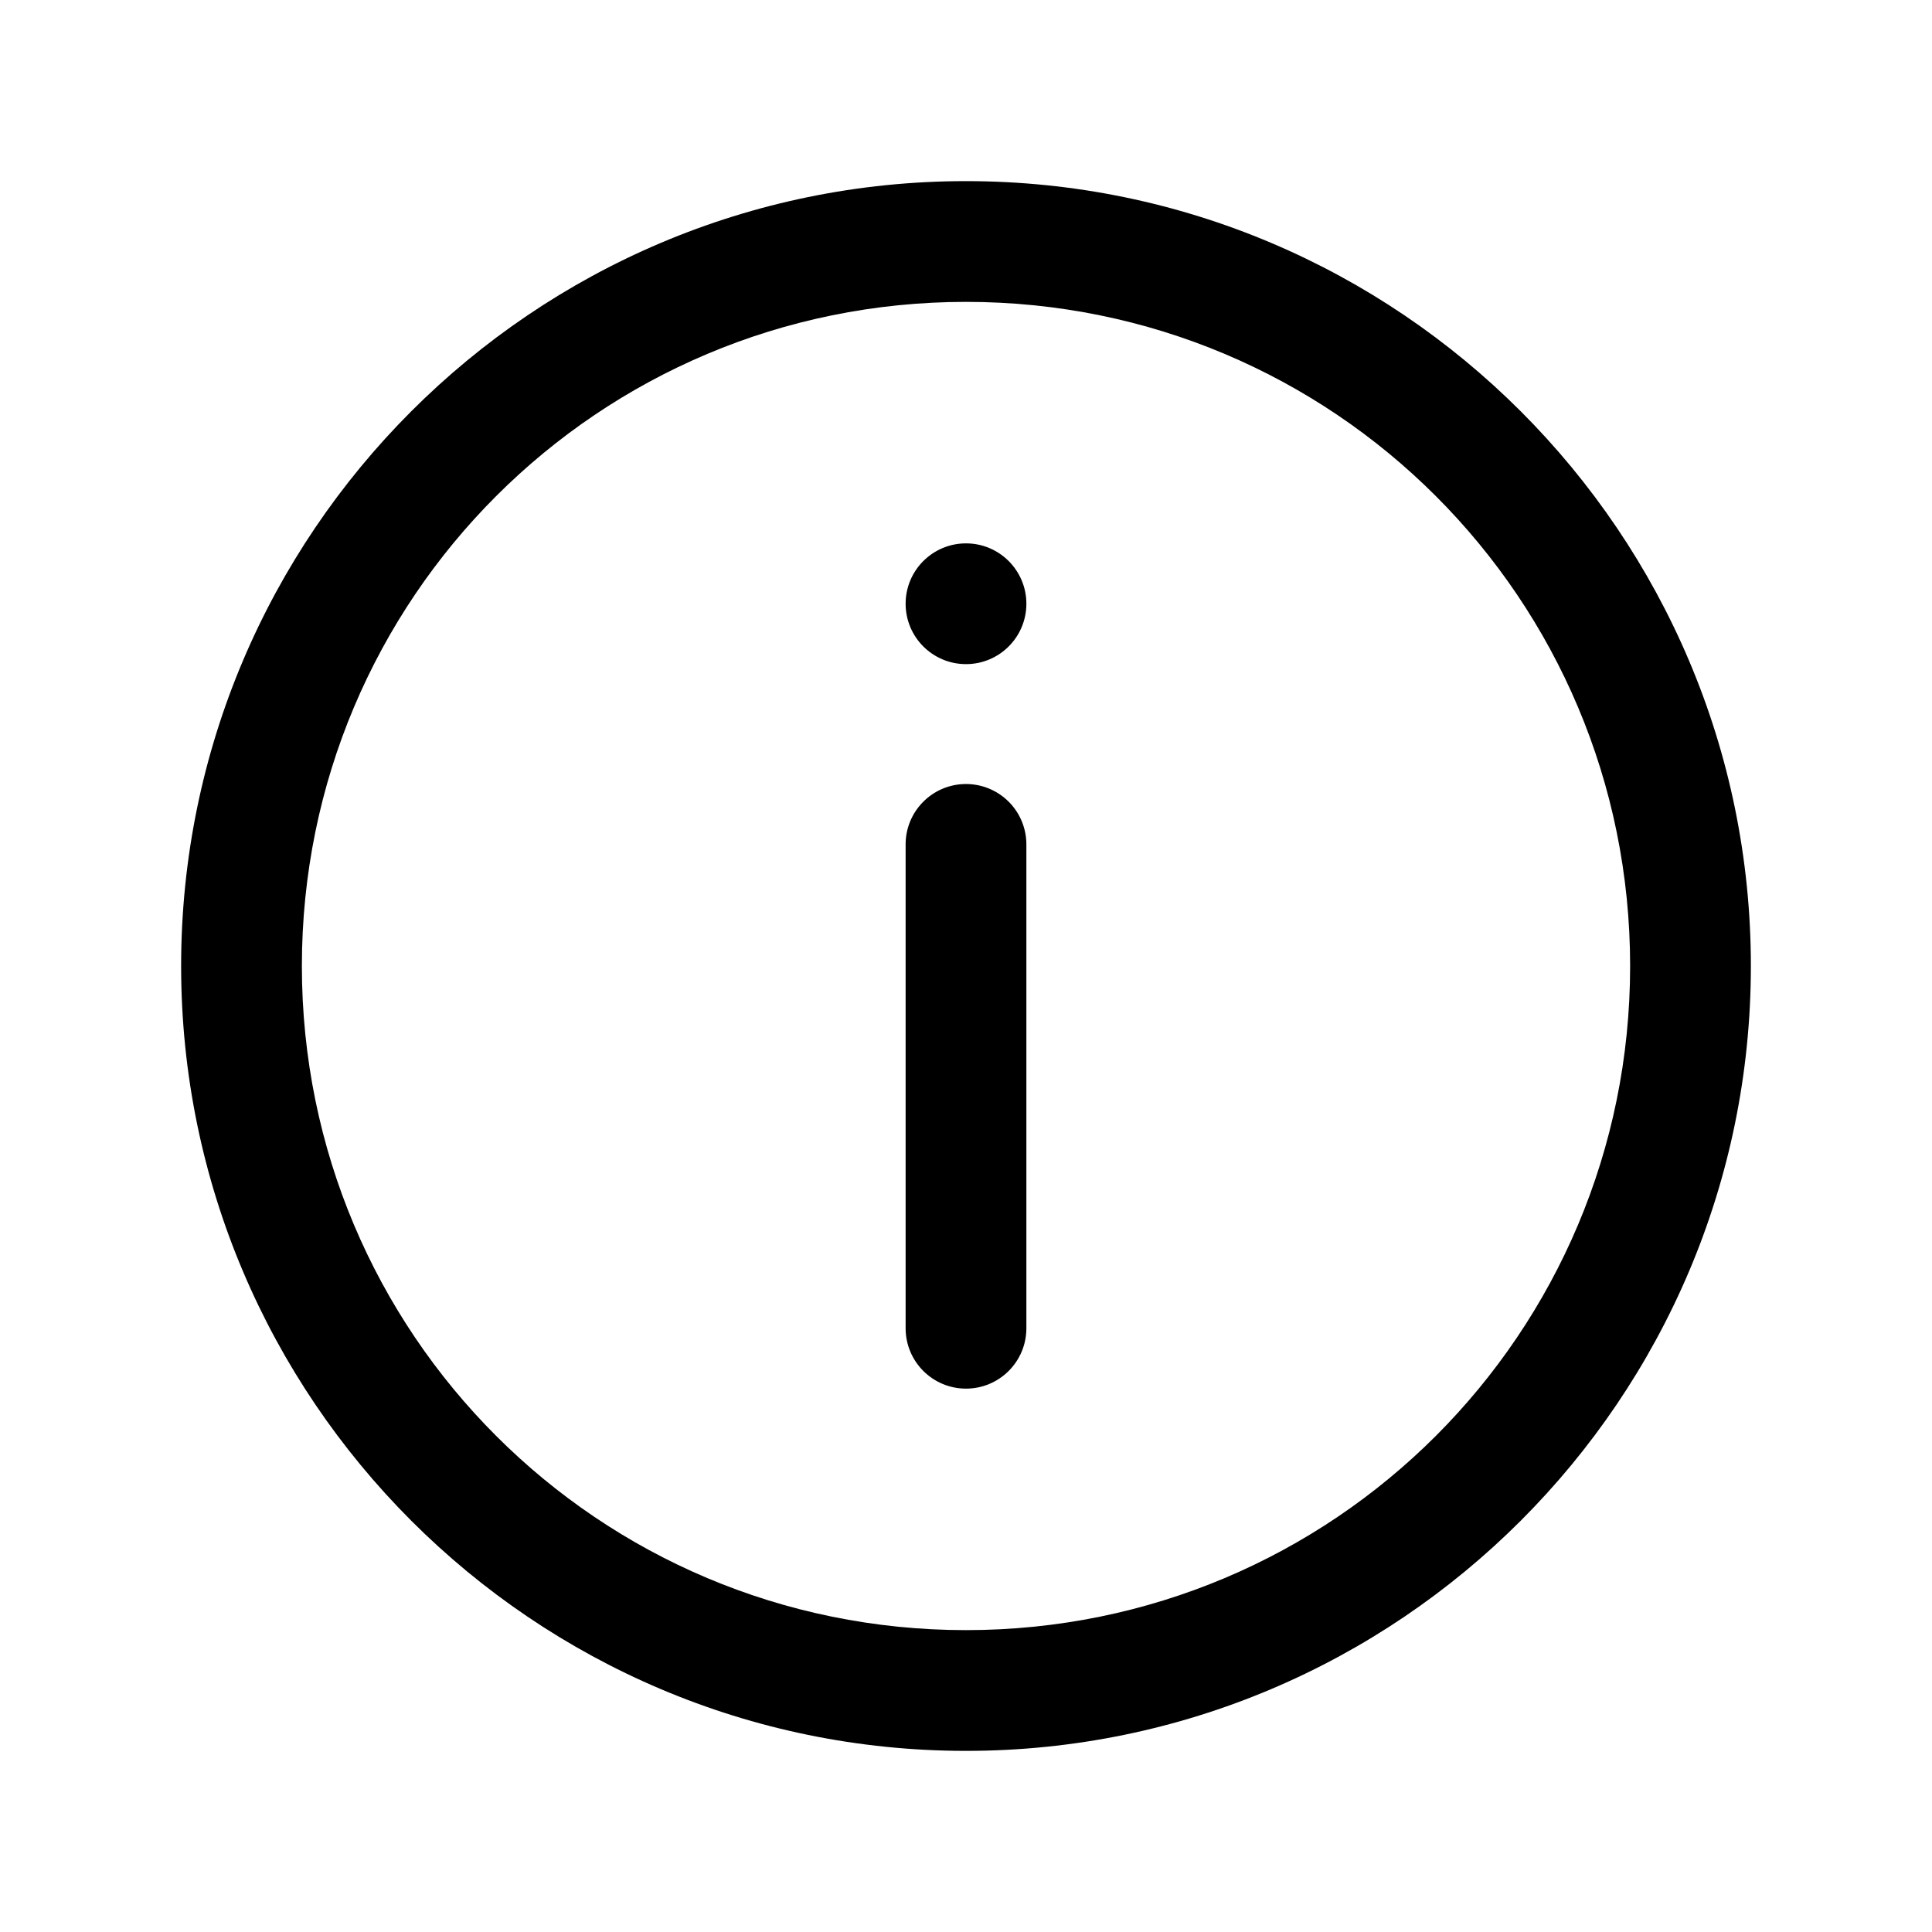
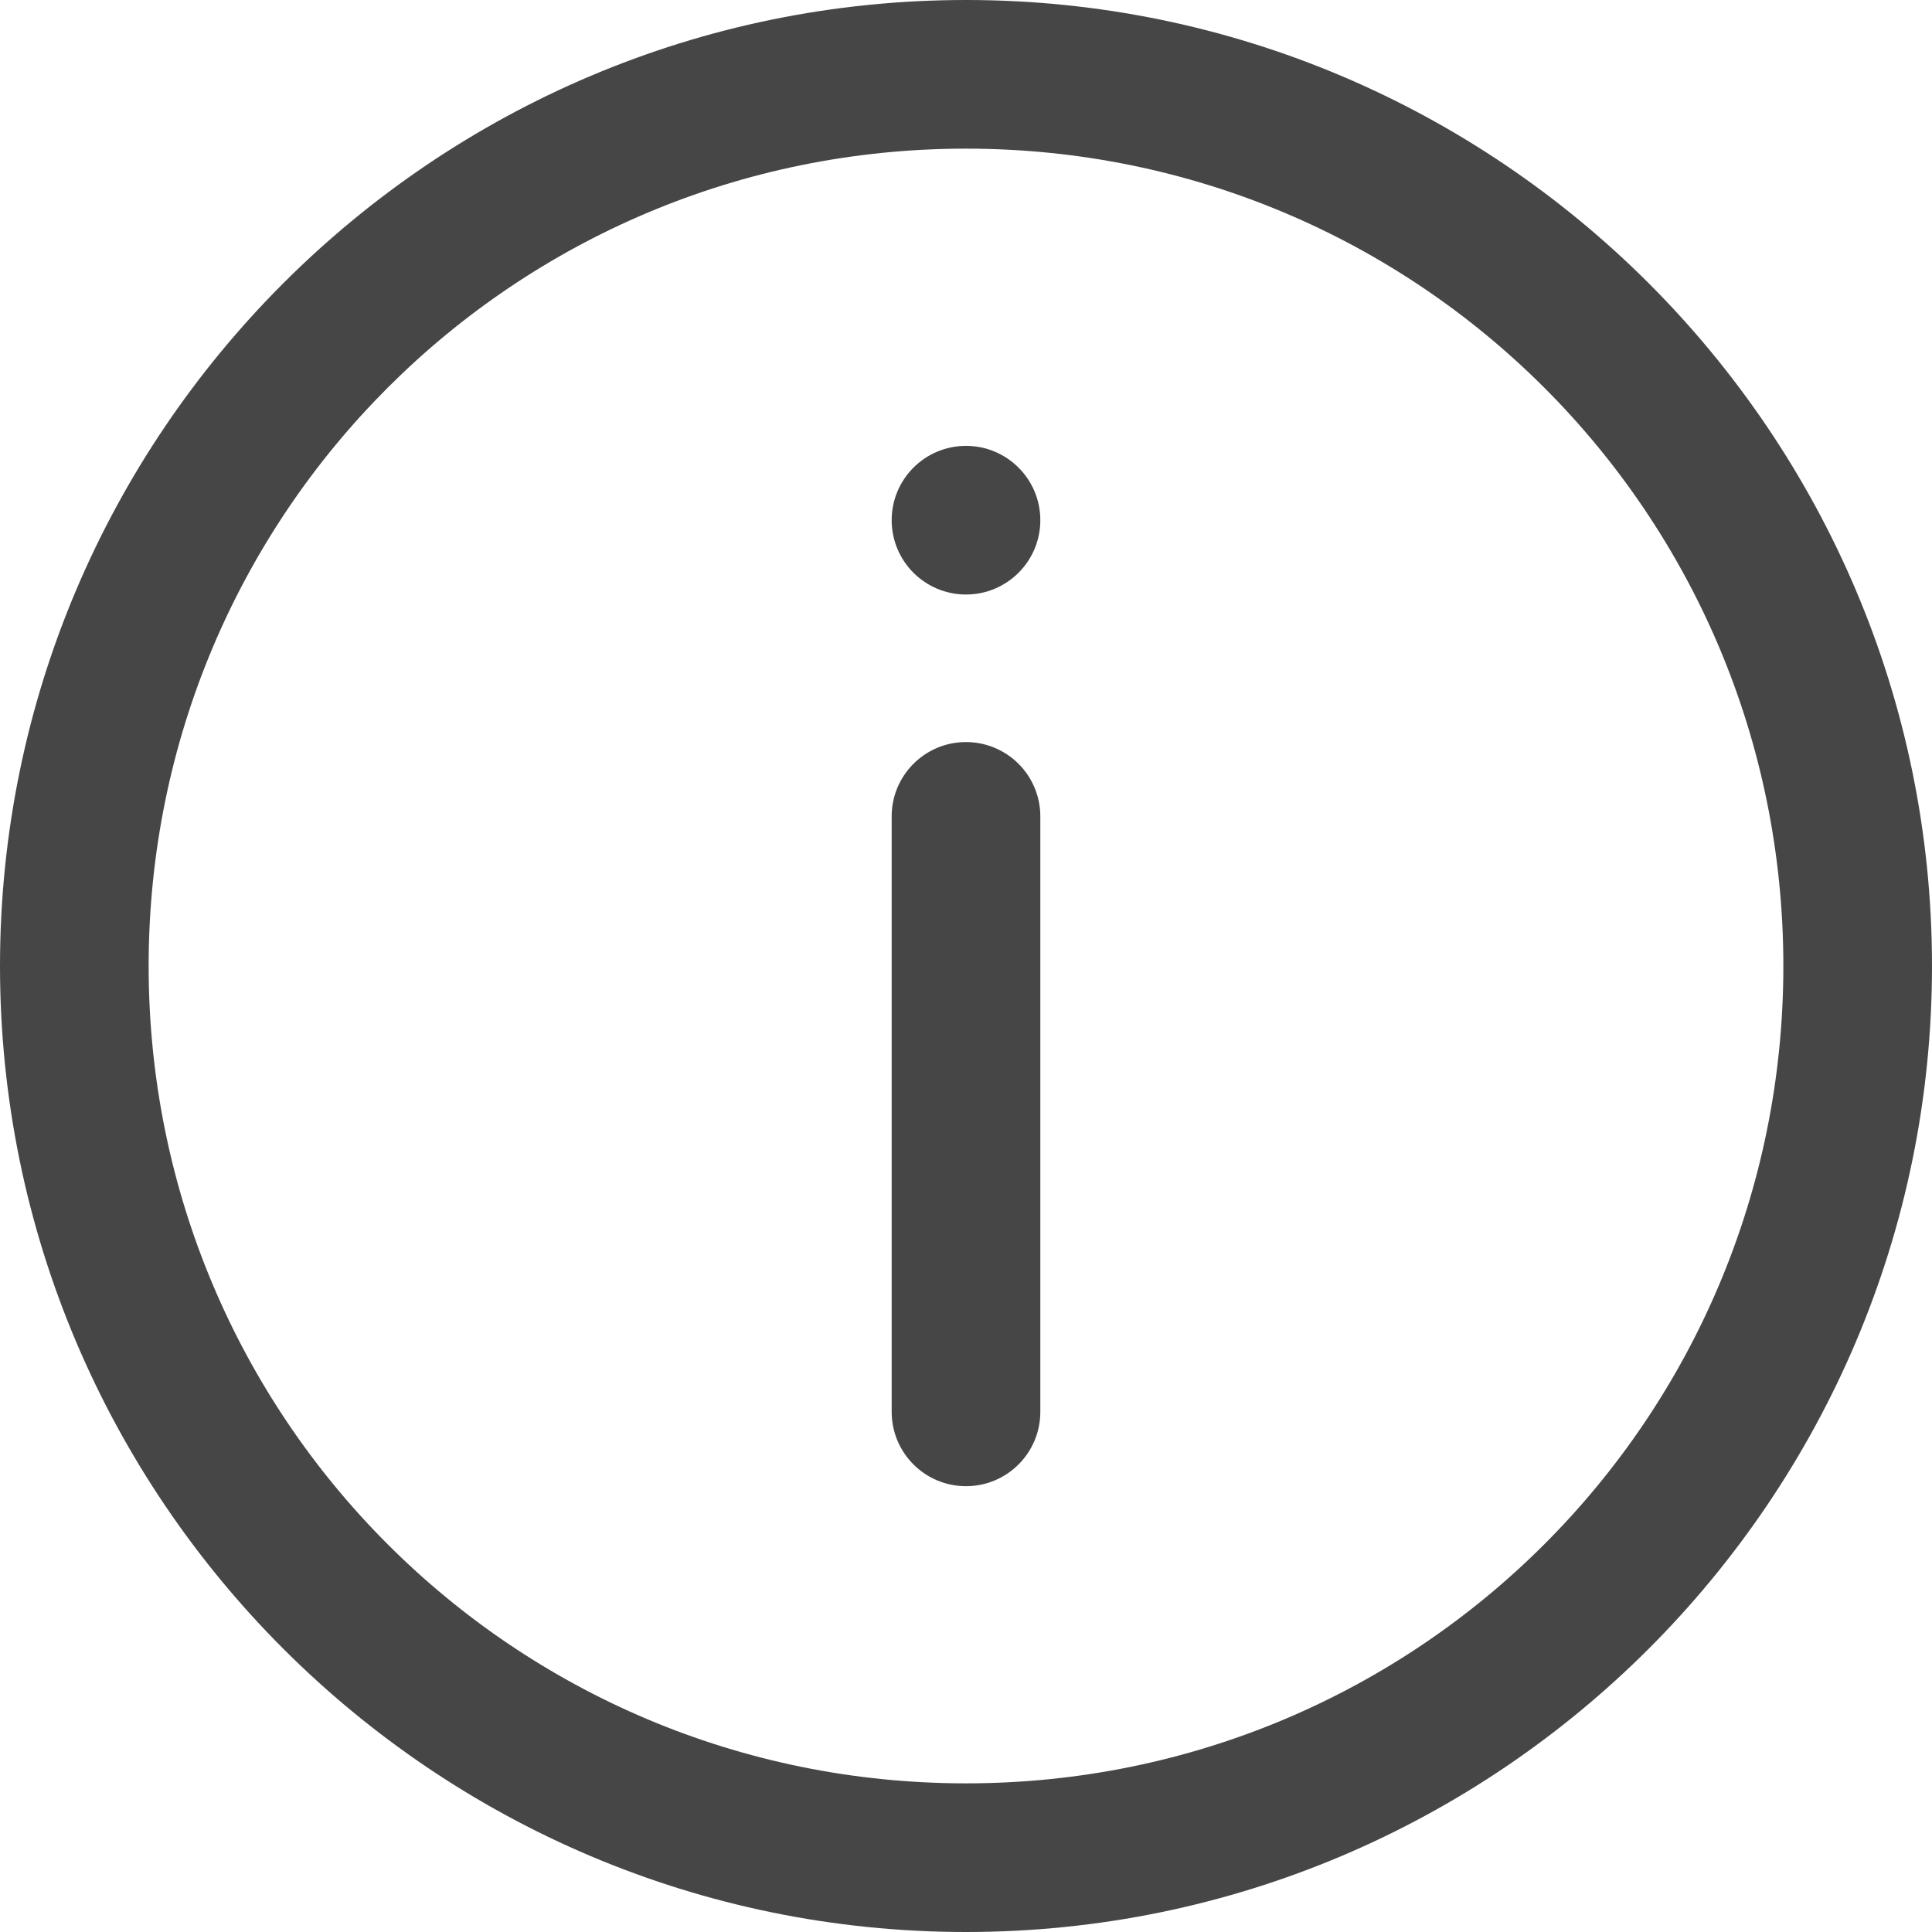
- <svg xmlns="http://www.w3.org/2000/svg" viewBox="0 0 32 32" width="32px" height="32px">
-   <path d="M 16 3 C 8.832 3 3 8.832 3 16 C 3 23.168 8.832 29 16 29 C 23.168 29 29 23.168 29 16 C 29 8.832 23.168 3 16 3 z M 16 5 C 22.087 5 27 9.913 27 16 C 27 22.087 22.087 27 16 27 C 9.913 27 5 22.087 5 16 C 5 9.913 9.913 5 16 5 z M 16 9 A 1 1 0 0 0 16 11 A 1 1 0 0 0 16 9 z M 15.984 12.986 A 1 1 0 0 0 15 14 L 15 22 A 1 1 0 1 0 17 22 L 17 14 A 1 1 0 0 0 15.984 12.986 z" />
+ <svg xmlns="http://www.w3.org/2000/svg" viewBox="0 0 32 32" width="32" height="32" version="1.1" id="svg1">
+   <defs id="defs1" />
+   <path d="M 16,0 C 7.178,0 0,7.178 0,16 0,24.822 7.178,32 16,32 24.822,32 32,24.822 32,16 32,7.178 24.822,0 16,0 Z m 0,2.462 C 23.492,2.462 29.538,8.508 29.538,16 29.538,23.492 23.492,29.538 16,29.538 8.508,29.538 2.462,23.492 2.462,16 2.462,8.508 8.508,2.462 16,2.462 Z m 0,4.923 a 1.231,1.231 0 0 0 0,2.462 1.231,1.231 0 0 0 0,-2.462 z m -0.019,4.906 a 1.231,1.231 0 0 0 -1.212,1.248 v 9.846 a 1.231,1.231 0 1 0 2.462,0 v -9.846 a 1.231,1.231 0 0 0 -1.25,-1.248 z" id="path1" style="fill:#464646;fill-opacity:1;stroke-width:1.231" />
</svg>
